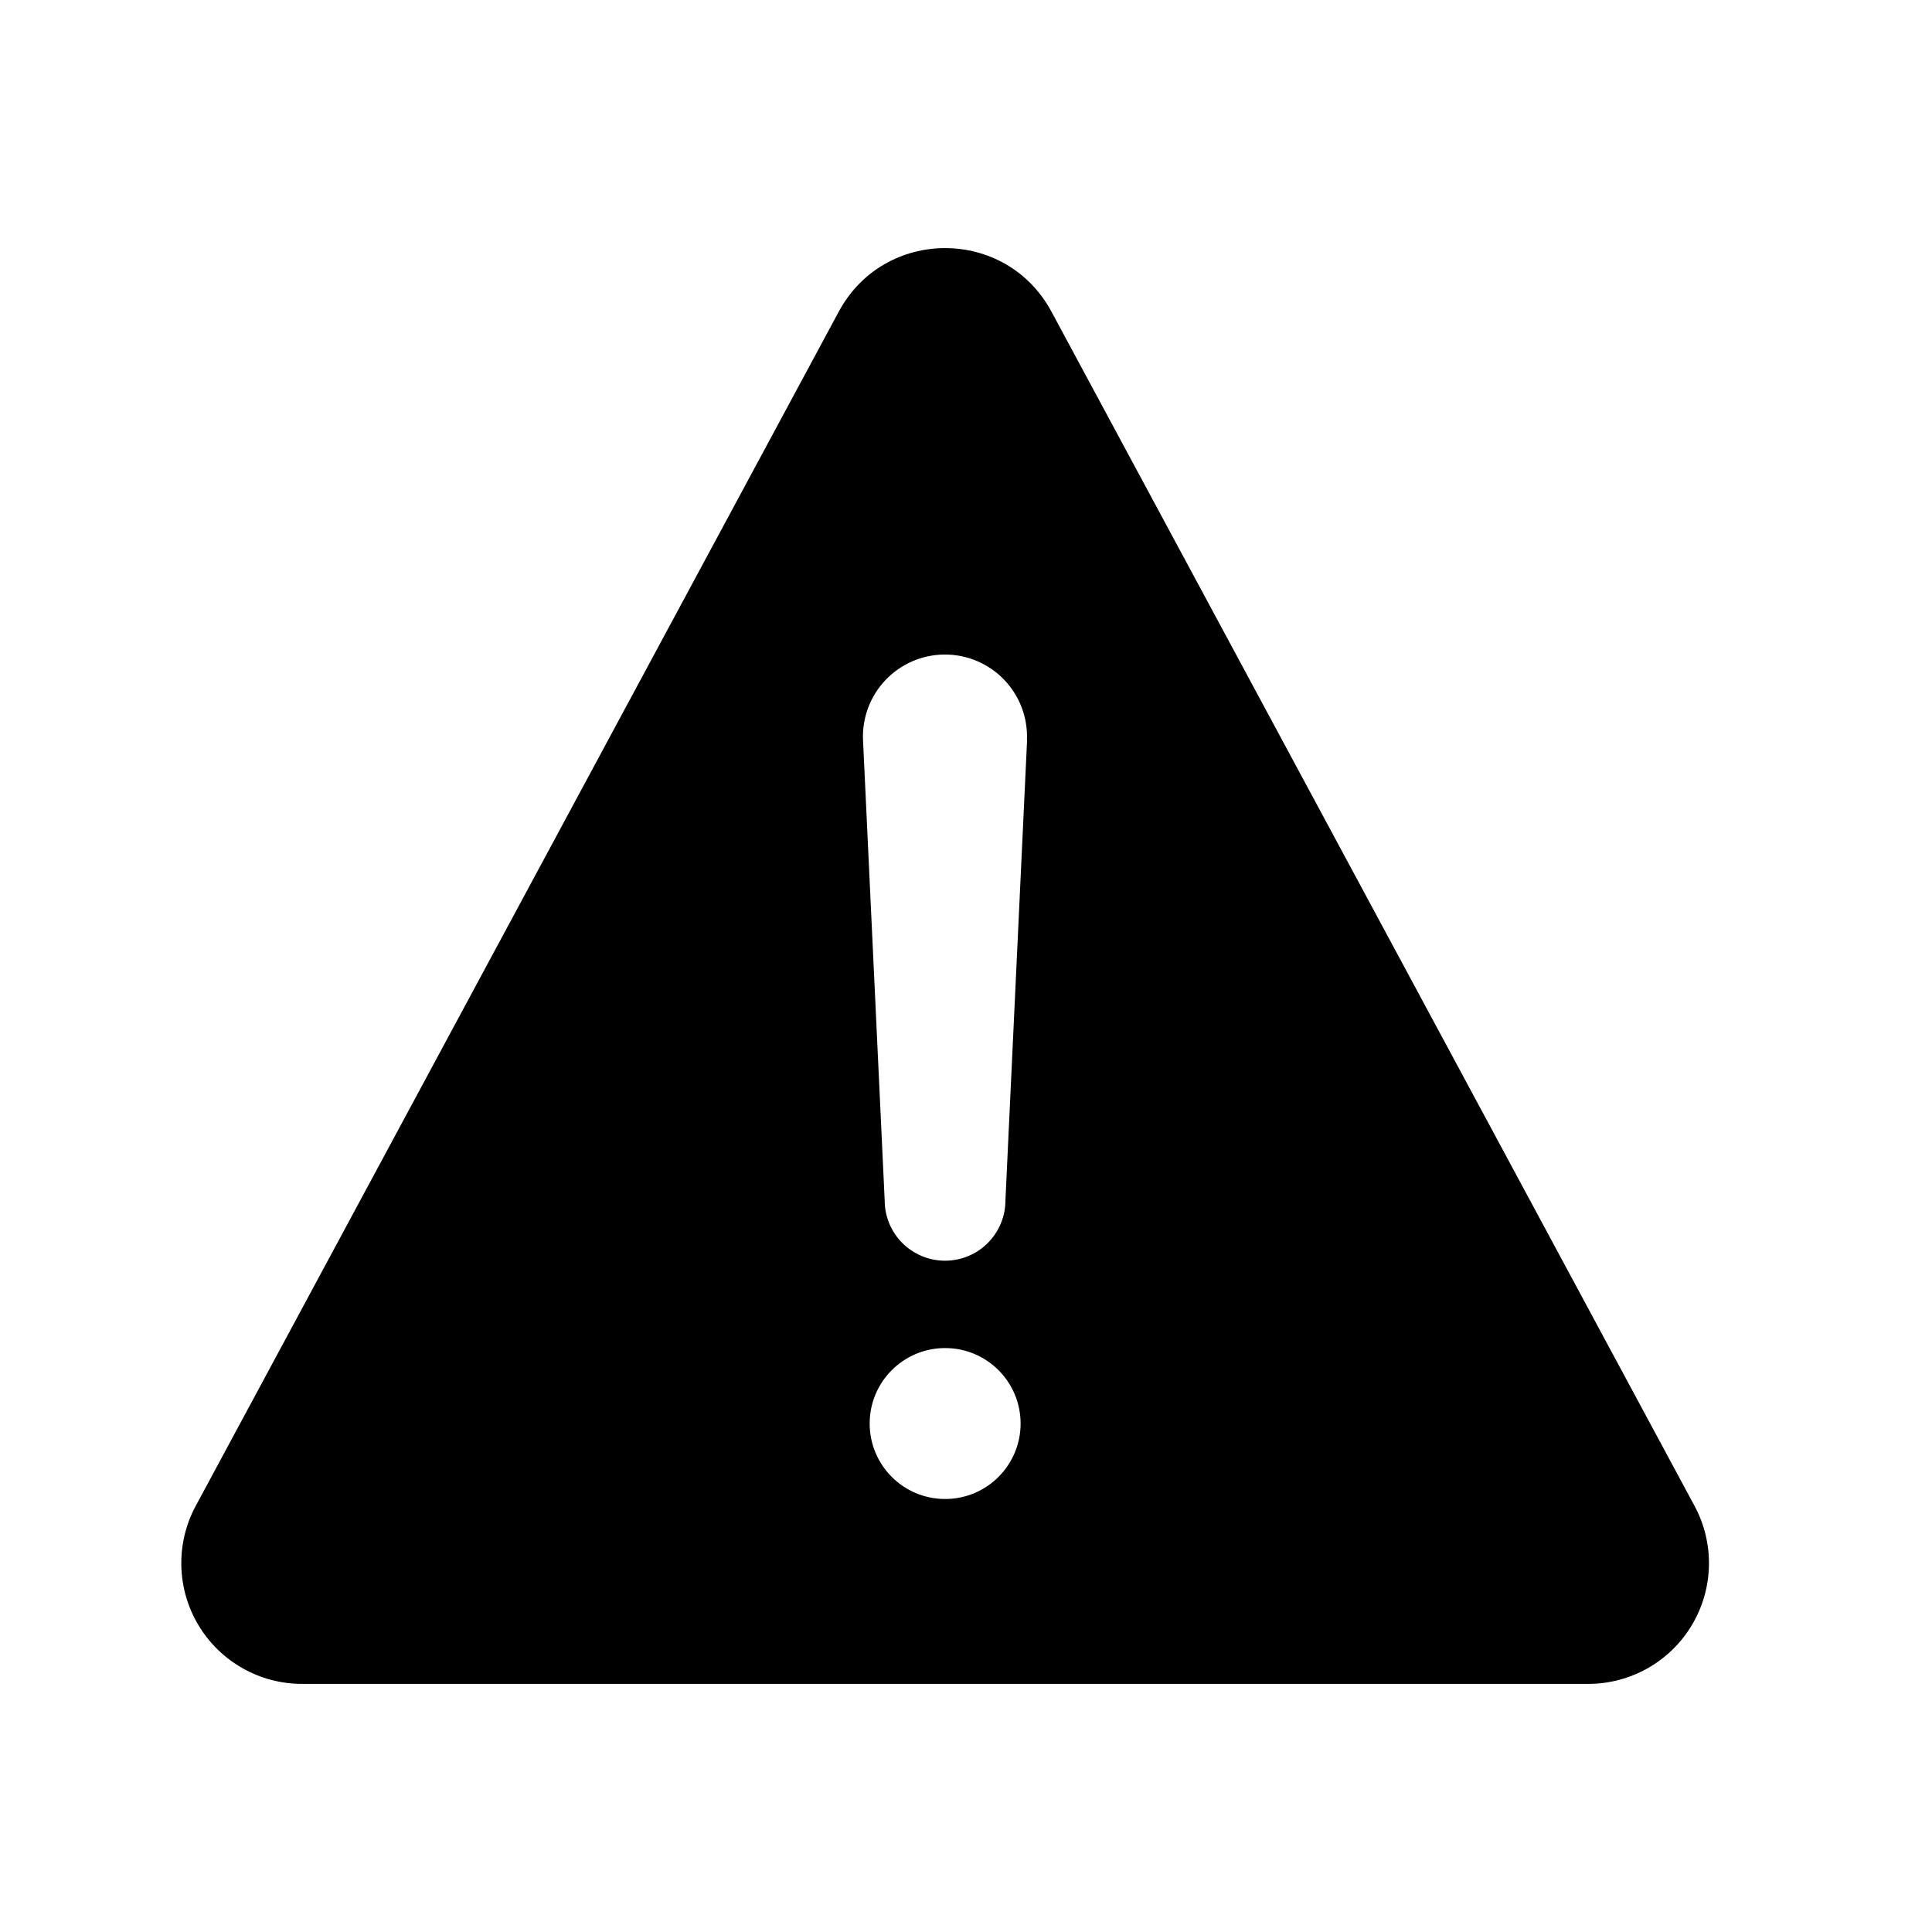
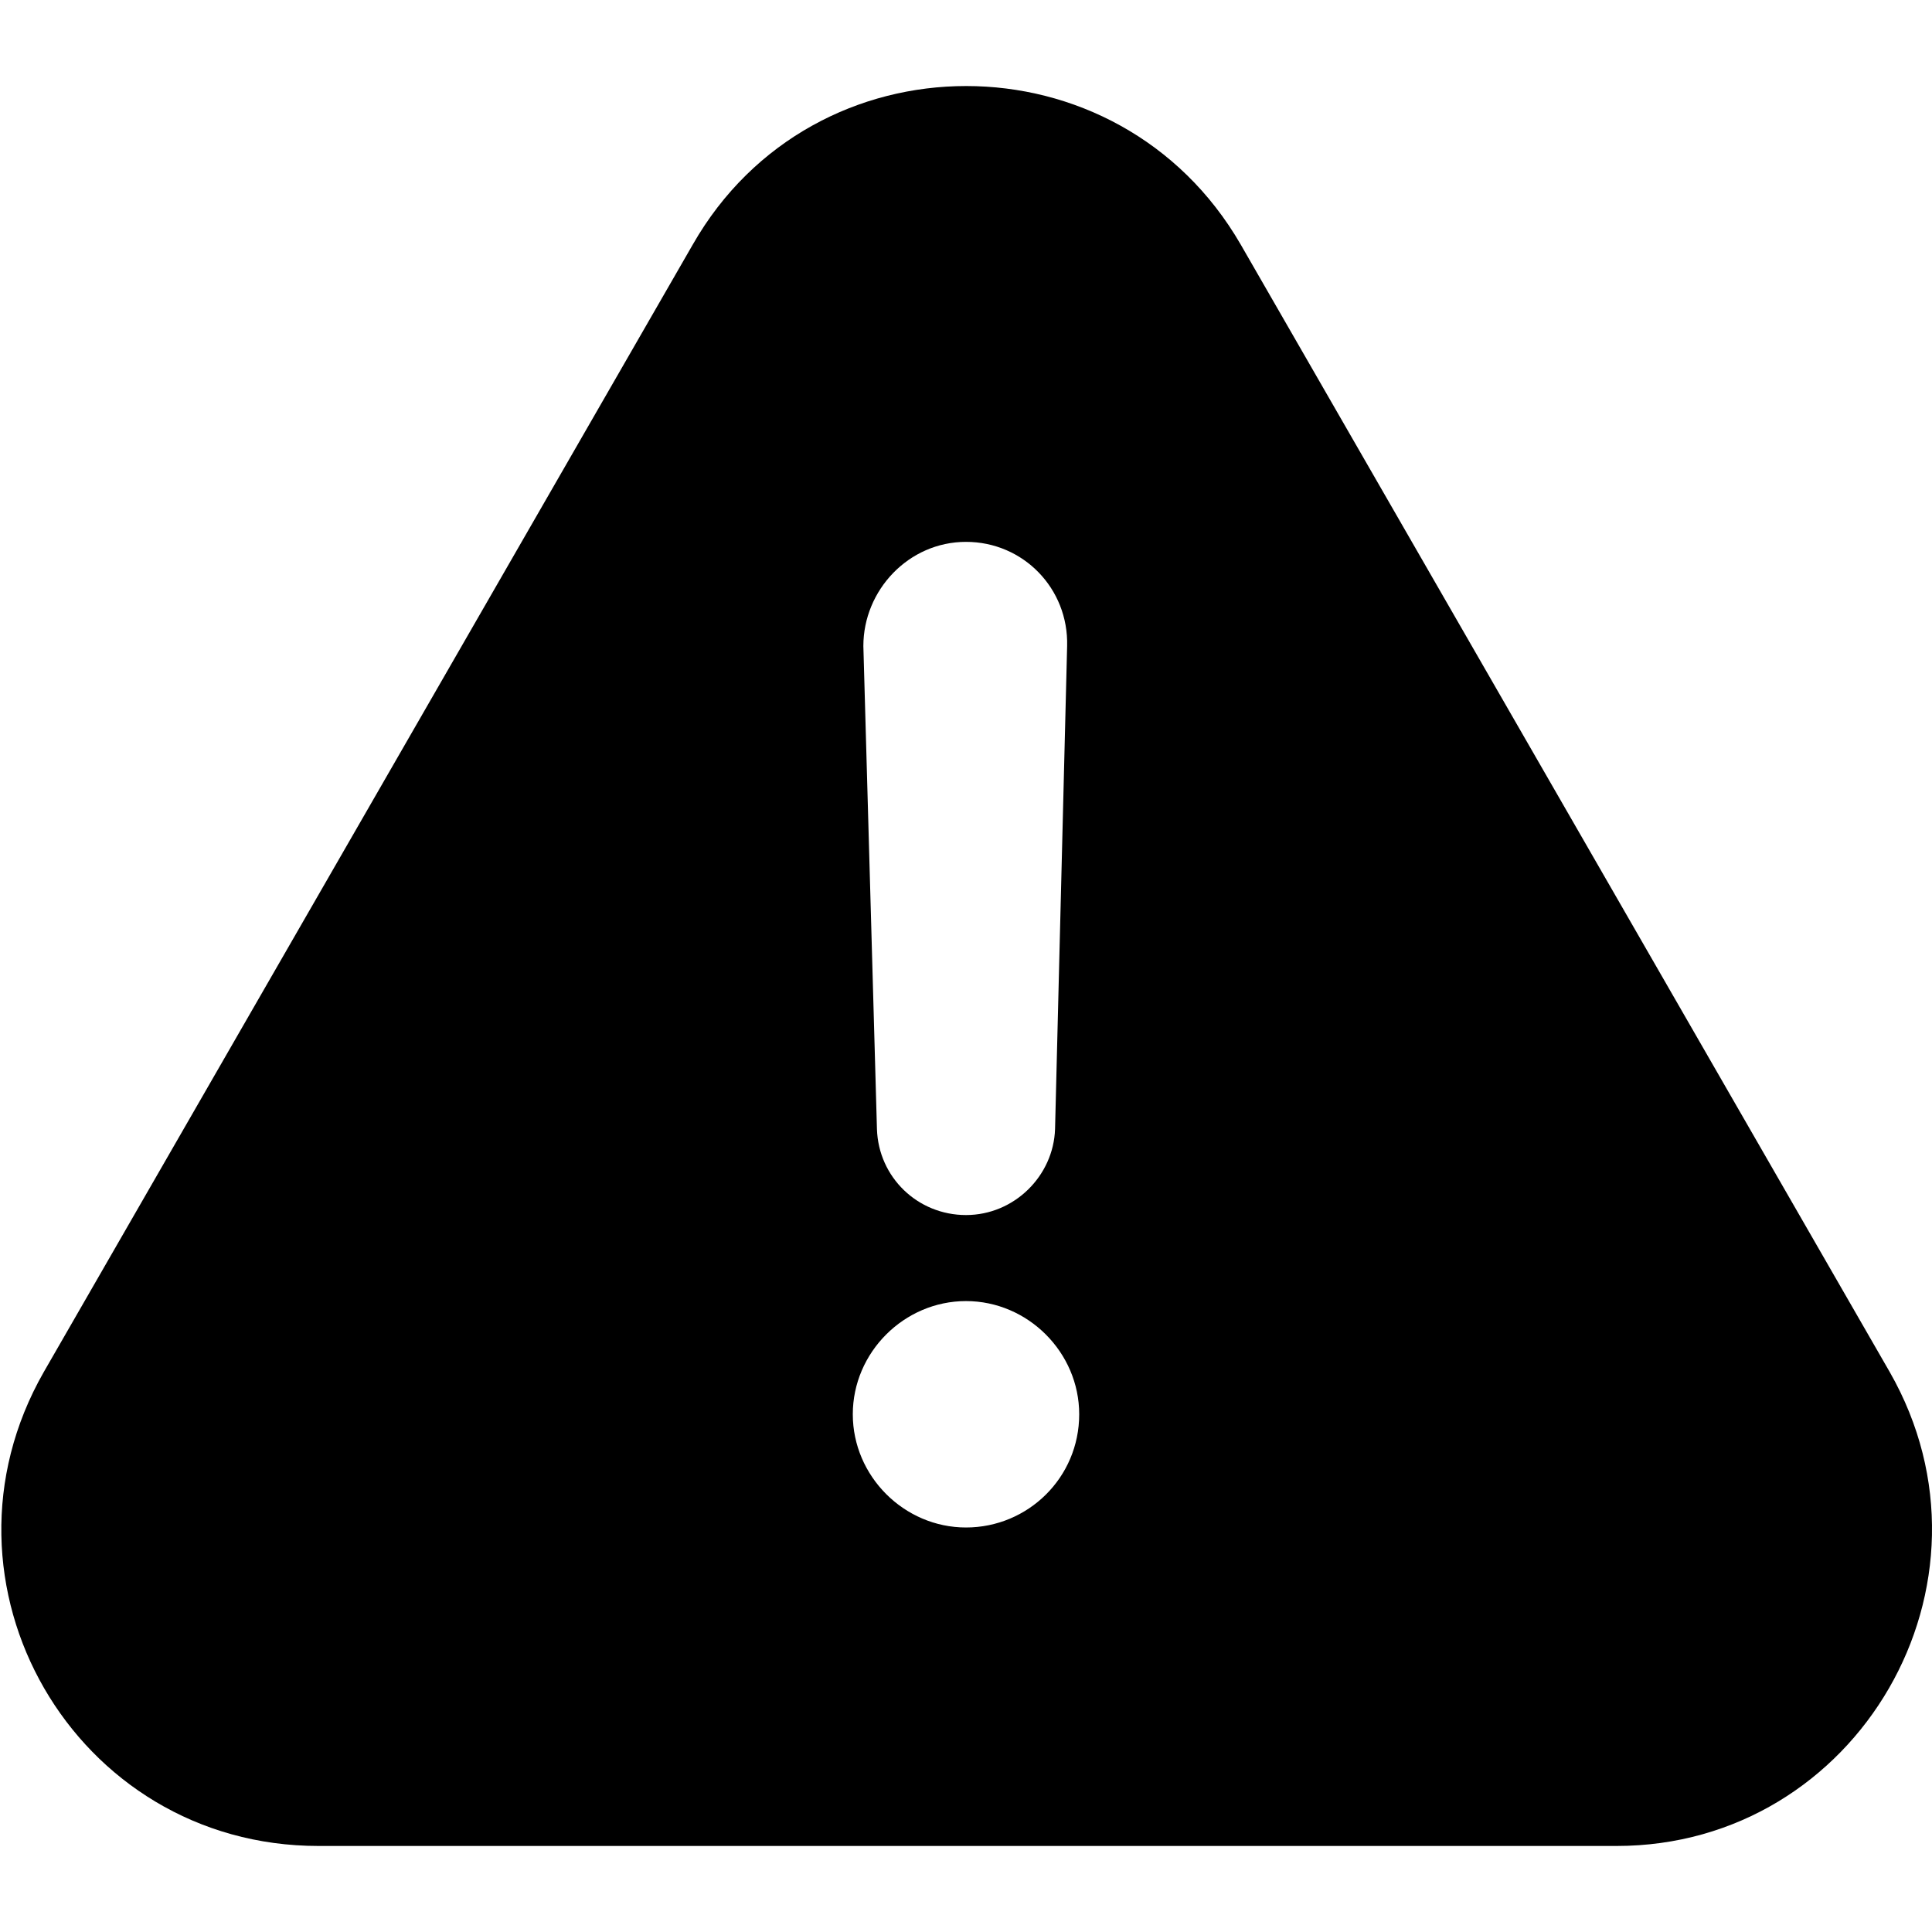
- <svg xmlns="http://www.w3.org/2000/svg" viewBox="0 0 512 512">
-   <path d="M449.07 399.08L278.64 82.58c-12.08-22.44-44.26-22.44-56.35 0L51.87 399.08A32 32 0 0080 446.25h340.89a32 32 0 0028.18-47.17zm-198.6-1.83a20 20 0 1120-20 20 20 0 01-20 20zm21.72-201.15l-5.74 122a16 16 0 01-32 0l-5.74-121.95a21.73 21.73 0 0121.5-22.69h.21a21.74 21.74 0 0121.73 22.7z" />
+ <svg xmlns="http://www.w3.org/2000/svg" version="1.1" id="Layer_1" x="0px" y="0px" viewBox="0 0 128 128" style="enable-background:new 0 0 128 128;" xml:space="preserve">
+   <path d="M125.2,90.9l-43-74.7c-8.1-14-28.3-14-36.3,0l-43,74.7c-8,14,2,31.4,18.2,31.4c25.8,0,60.2,0,86,0  C123.1,122.3,133.2,104.9,125.2,90.9z M64,35.9c3.8,0,6.8,3.1,6.7,6.9l-0.8,32c-0.1,3.1-2.7,5.7-5.9,5.7s-5.8-2.5-5.9-5.7l-0.9-32  C57.2,39.1,60.2,35.9,64,35.9z M64,101.2c-4.1,0-7.5-3.4-7.5-7.5c0-4.1,3.4-7.5,7.5-7.5s7.5,3.4,7.5,7.5  C71.5,97.9,68.1,101.2,64,101.2z" />
</svg>
